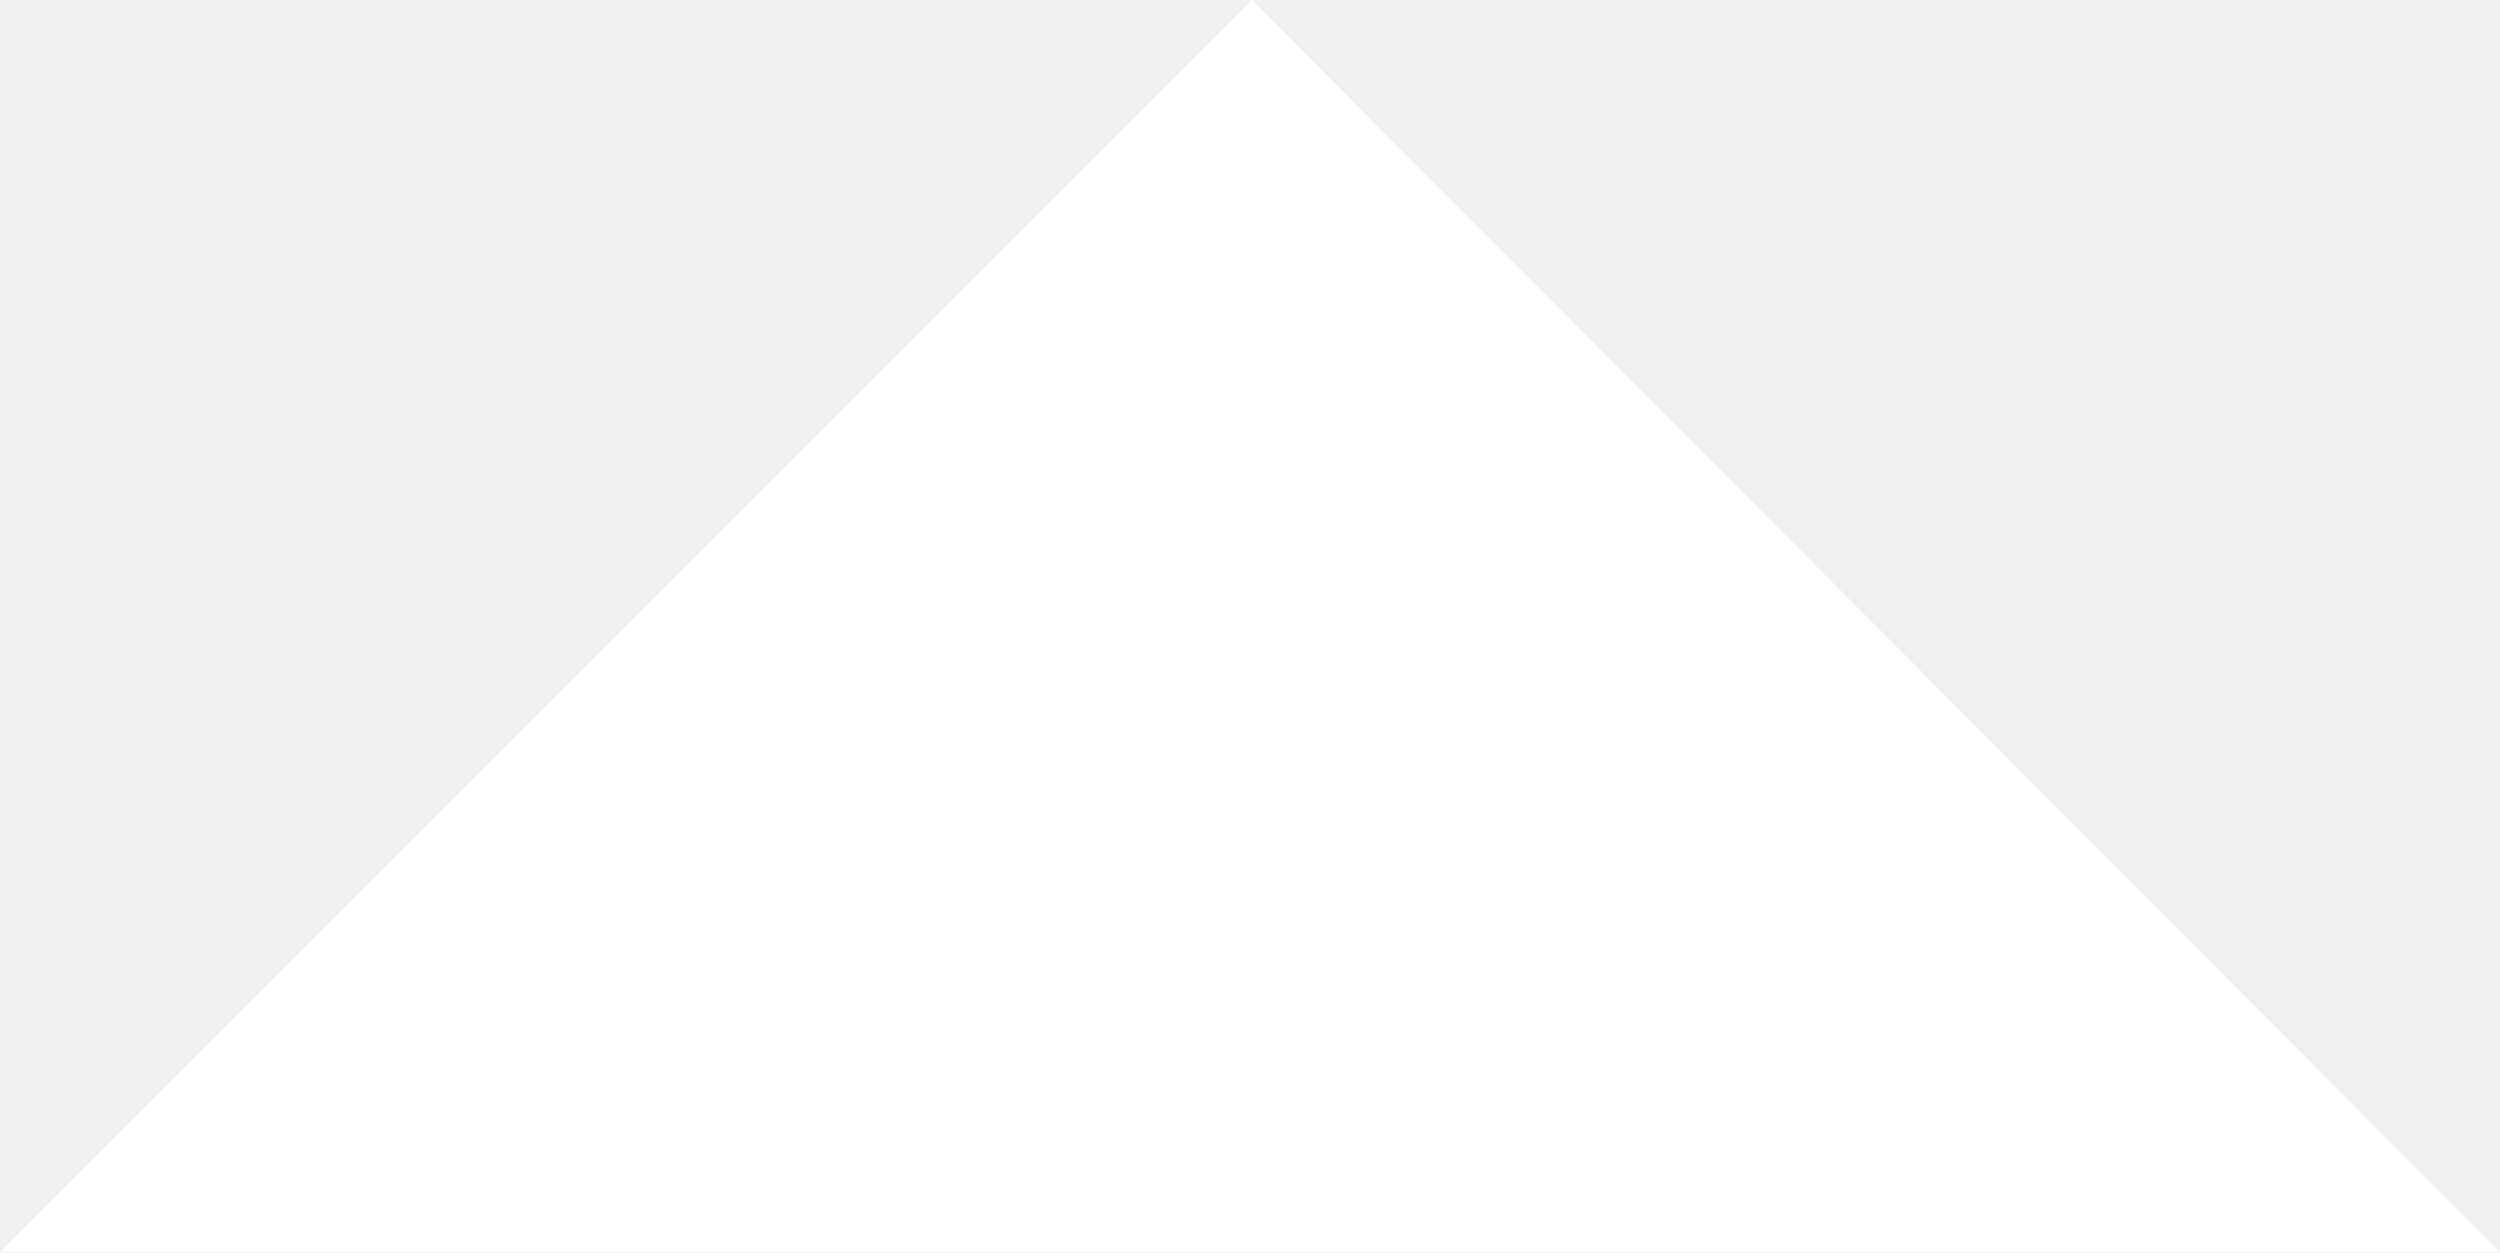
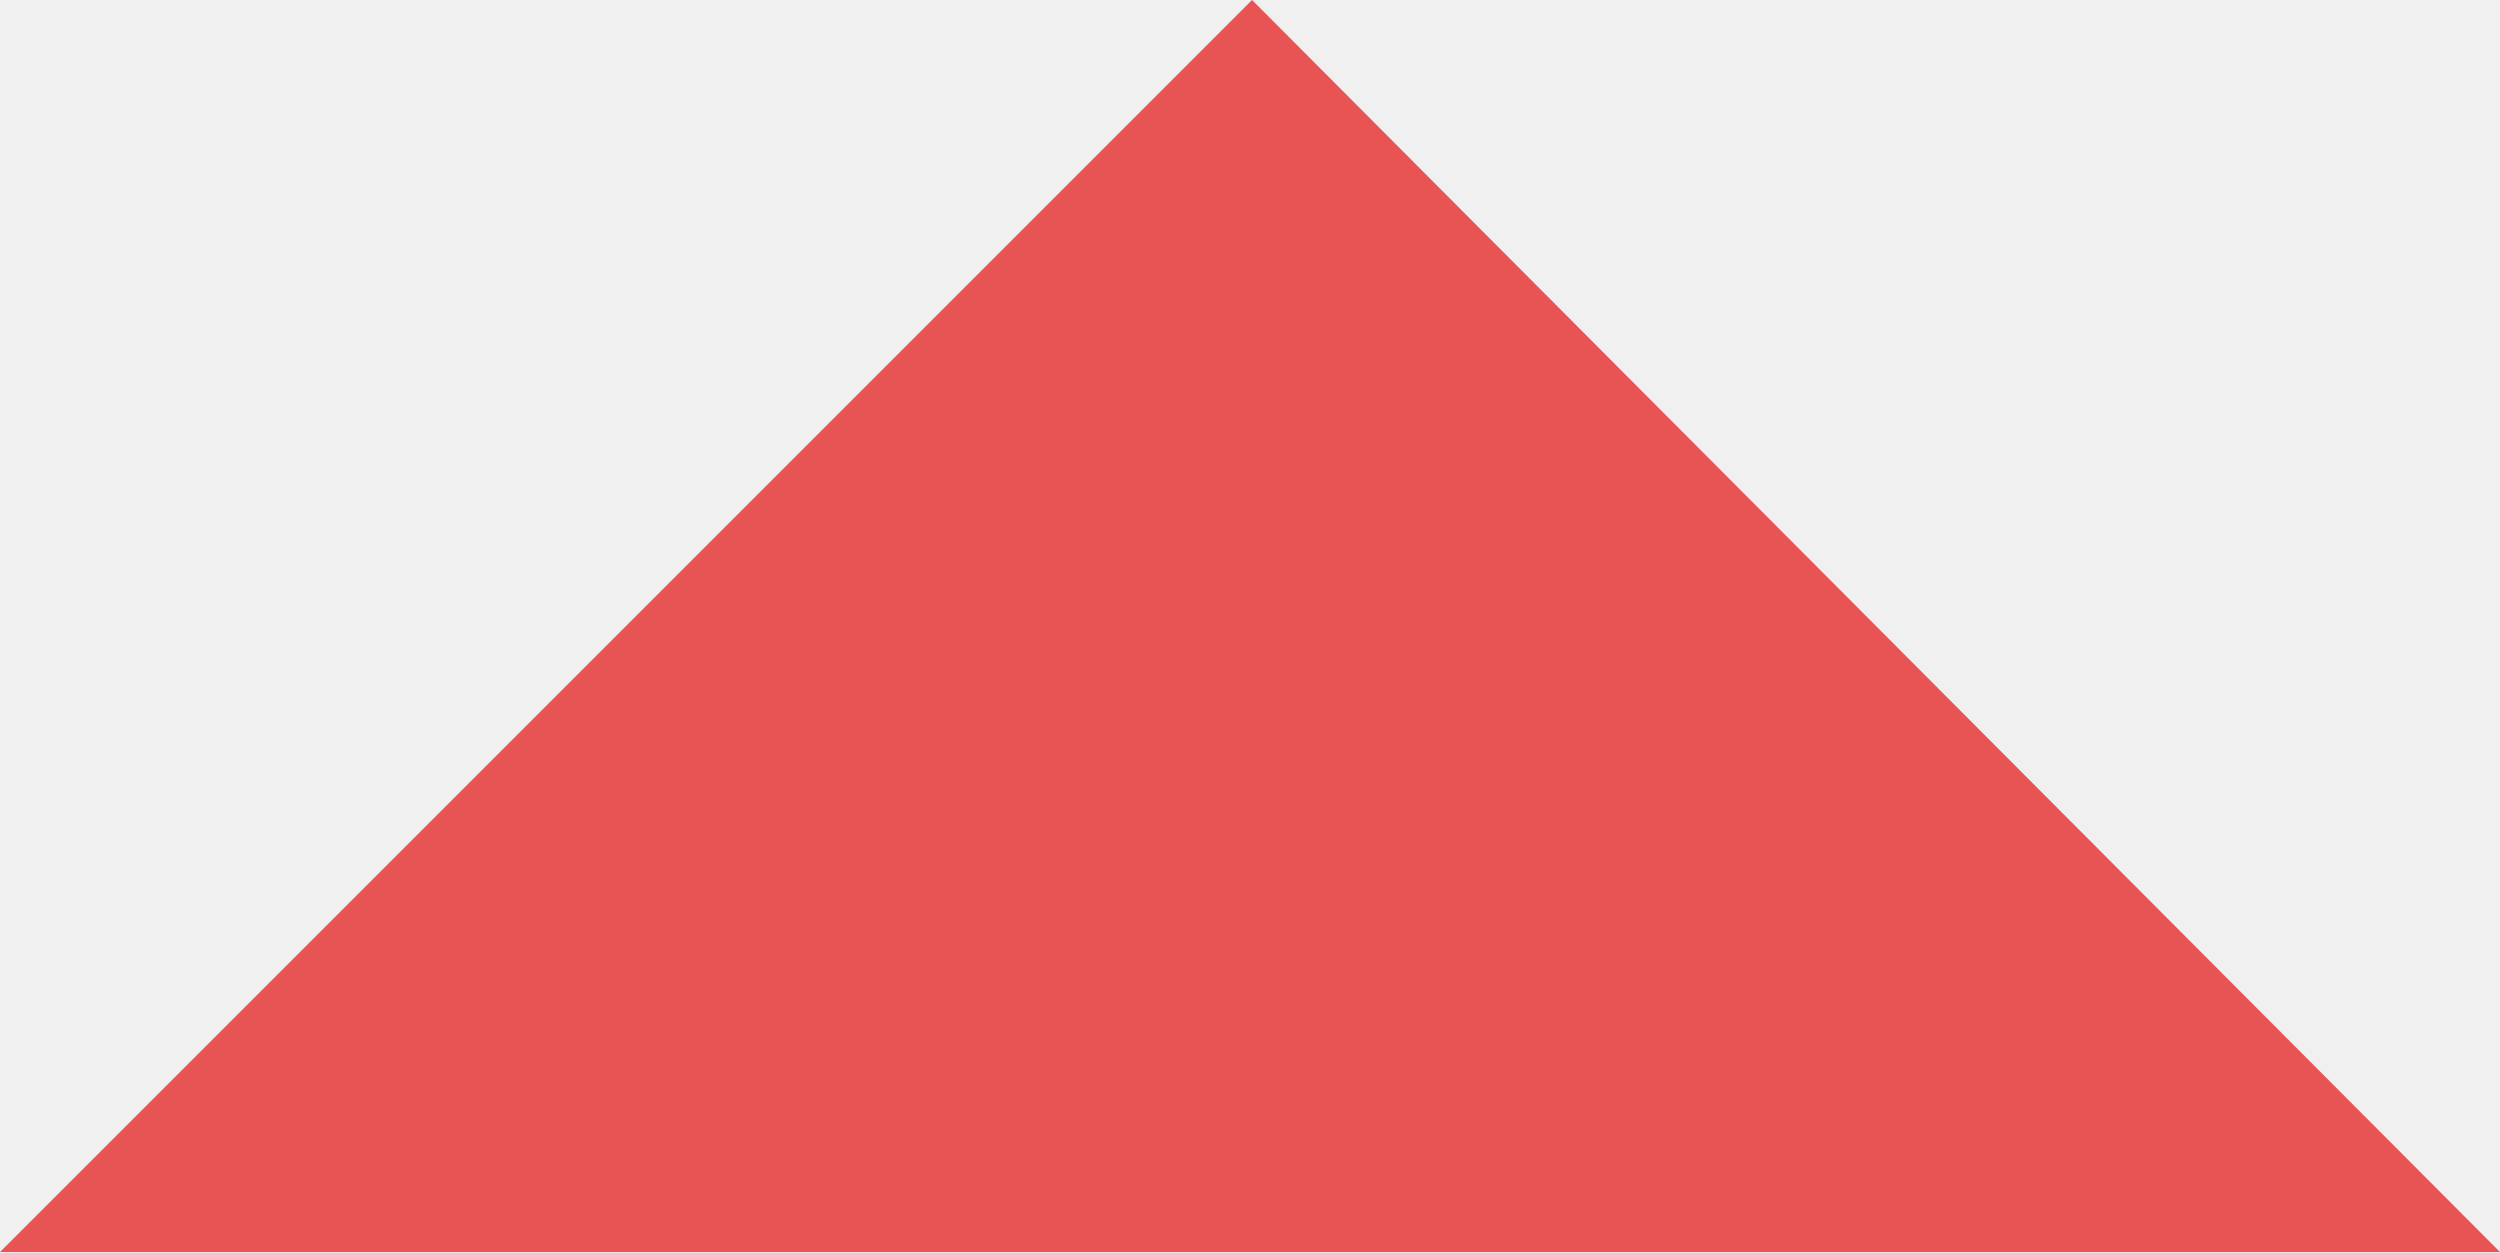
<svg xmlns="http://www.w3.org/2000/svg" version="1.1" id="Calque_1" x="0px" y="0px" viewBox="0 0 60.5 30.3" style="enable-background:new 0 0 60.5 30.3;" xml:space="preserve">
  <style type="text/css">
- 	.st0{fill:#FFFFFF;}
+ 	.st0{fill:#E85454;}
</style>
  <polygon class="st0" points="0,30.3 30.3,0 60.5,30.3 " />
</svg>
